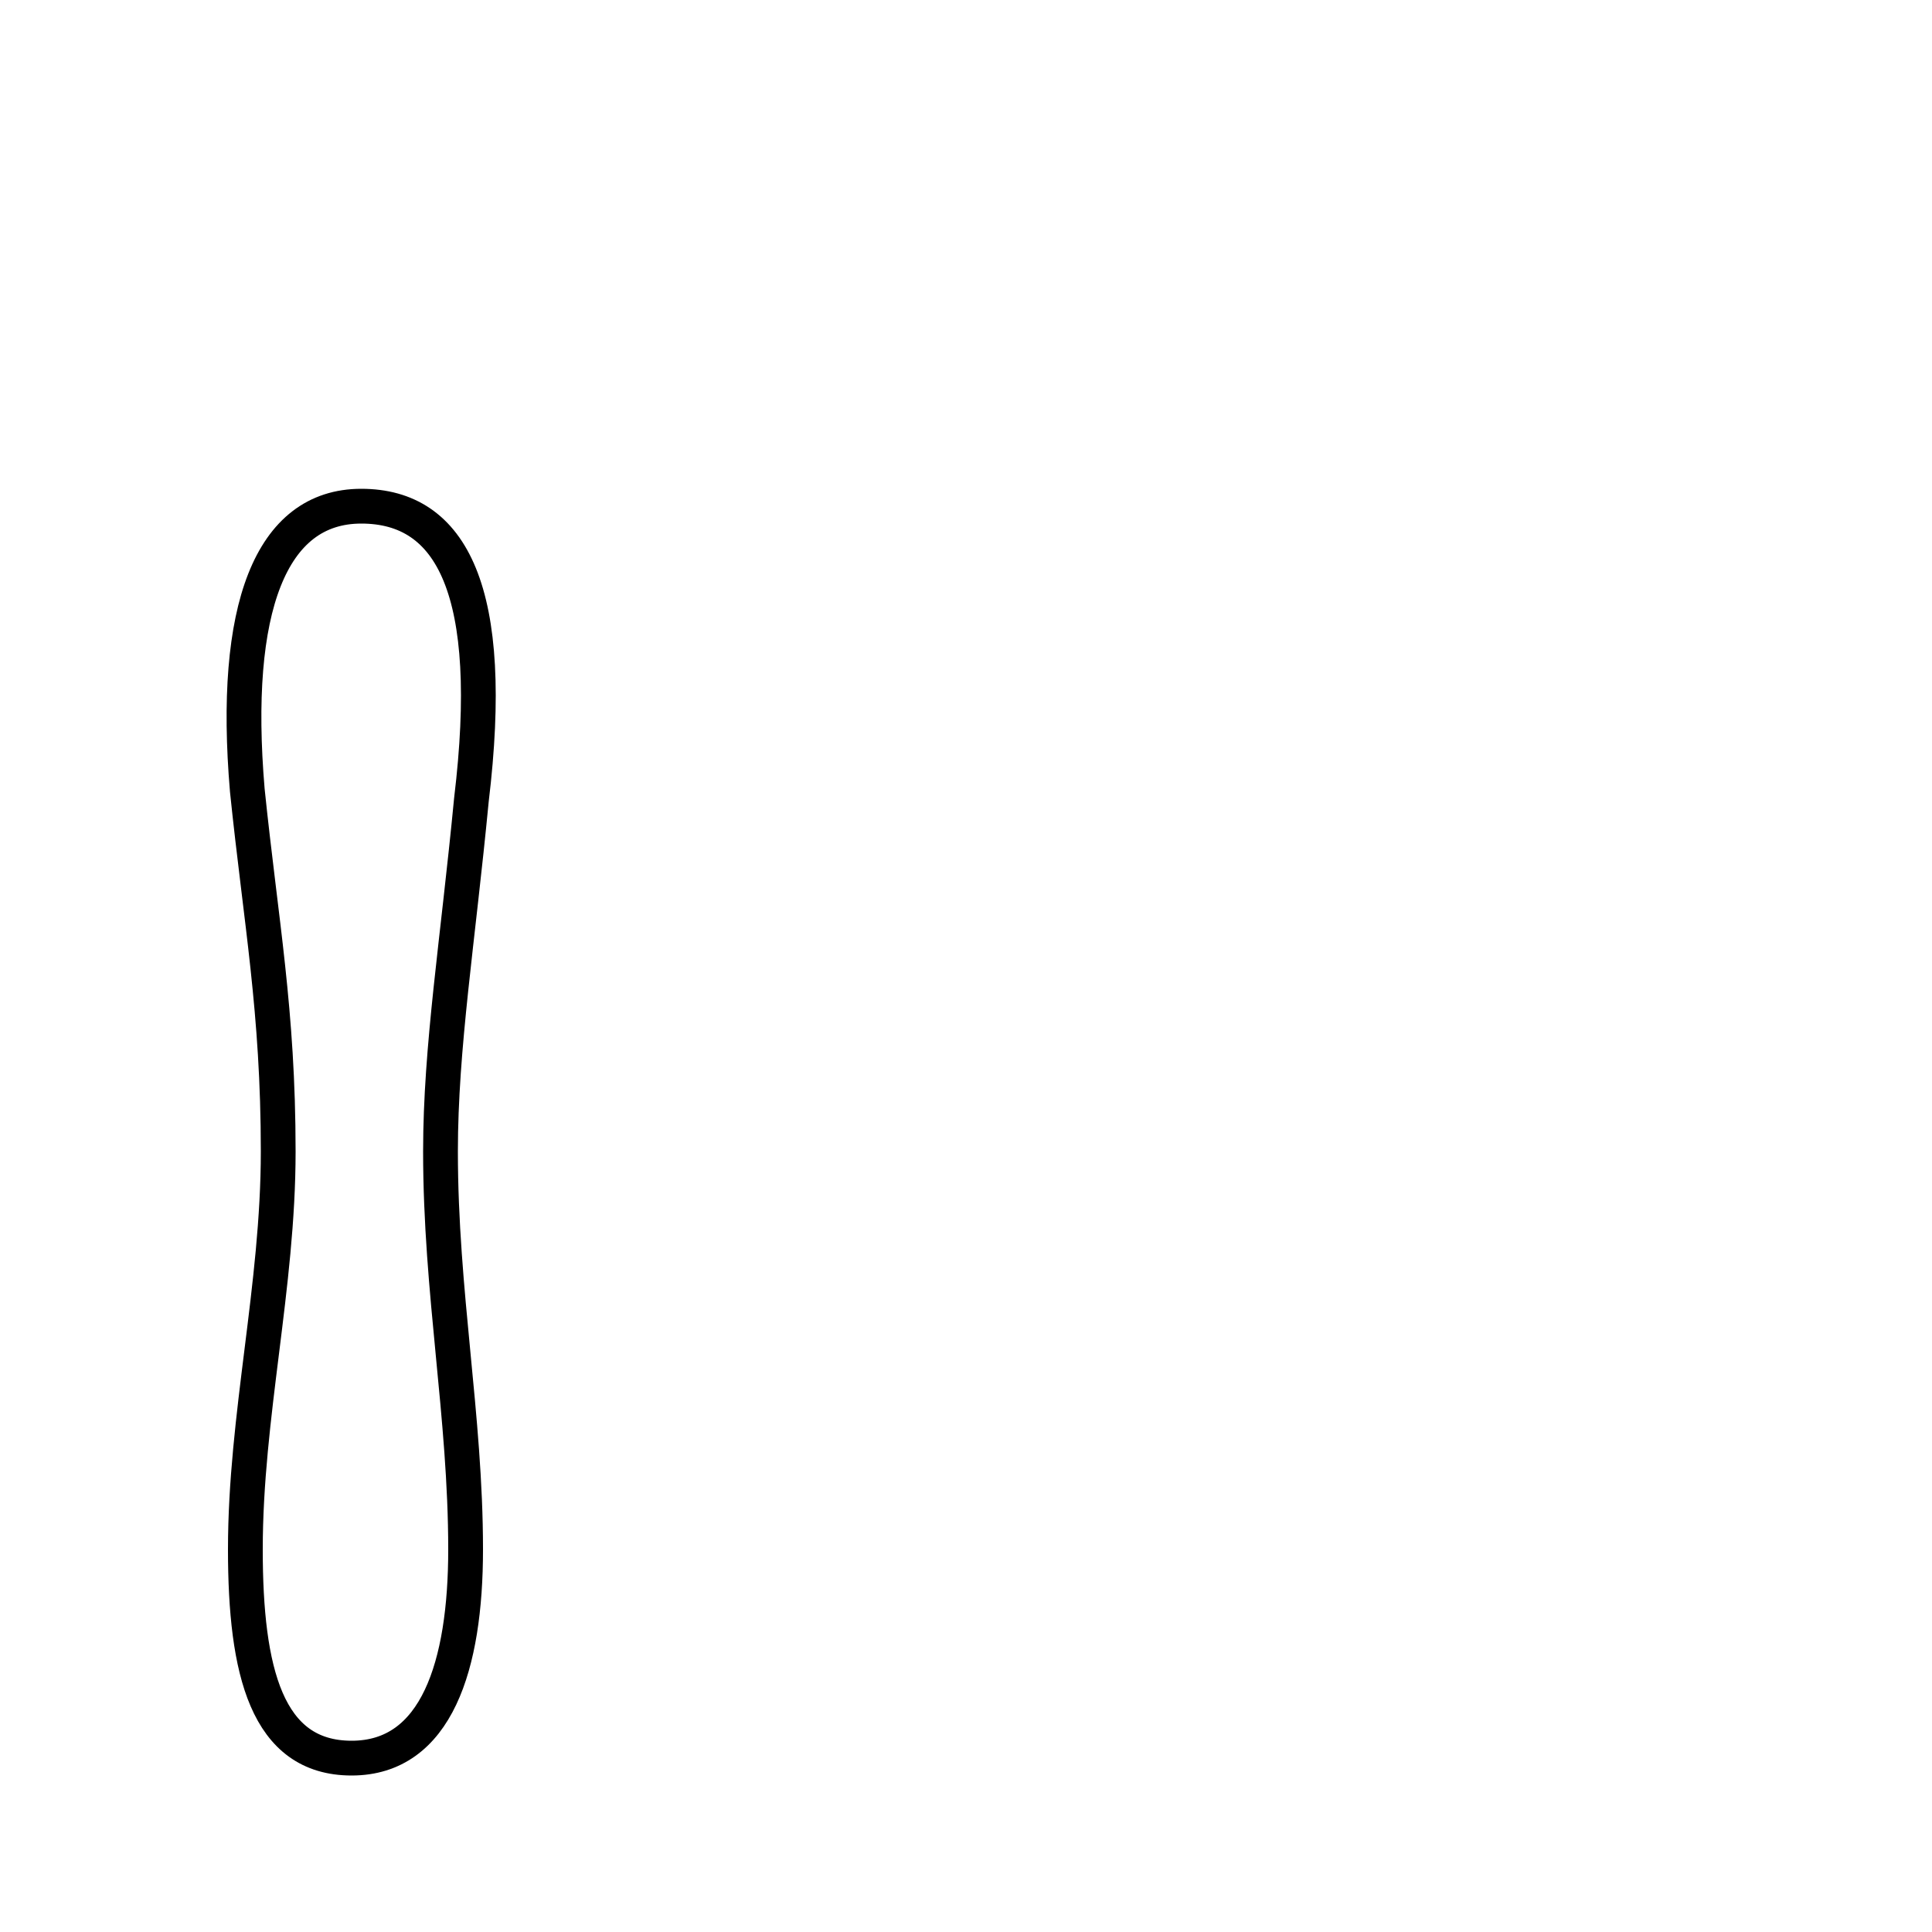
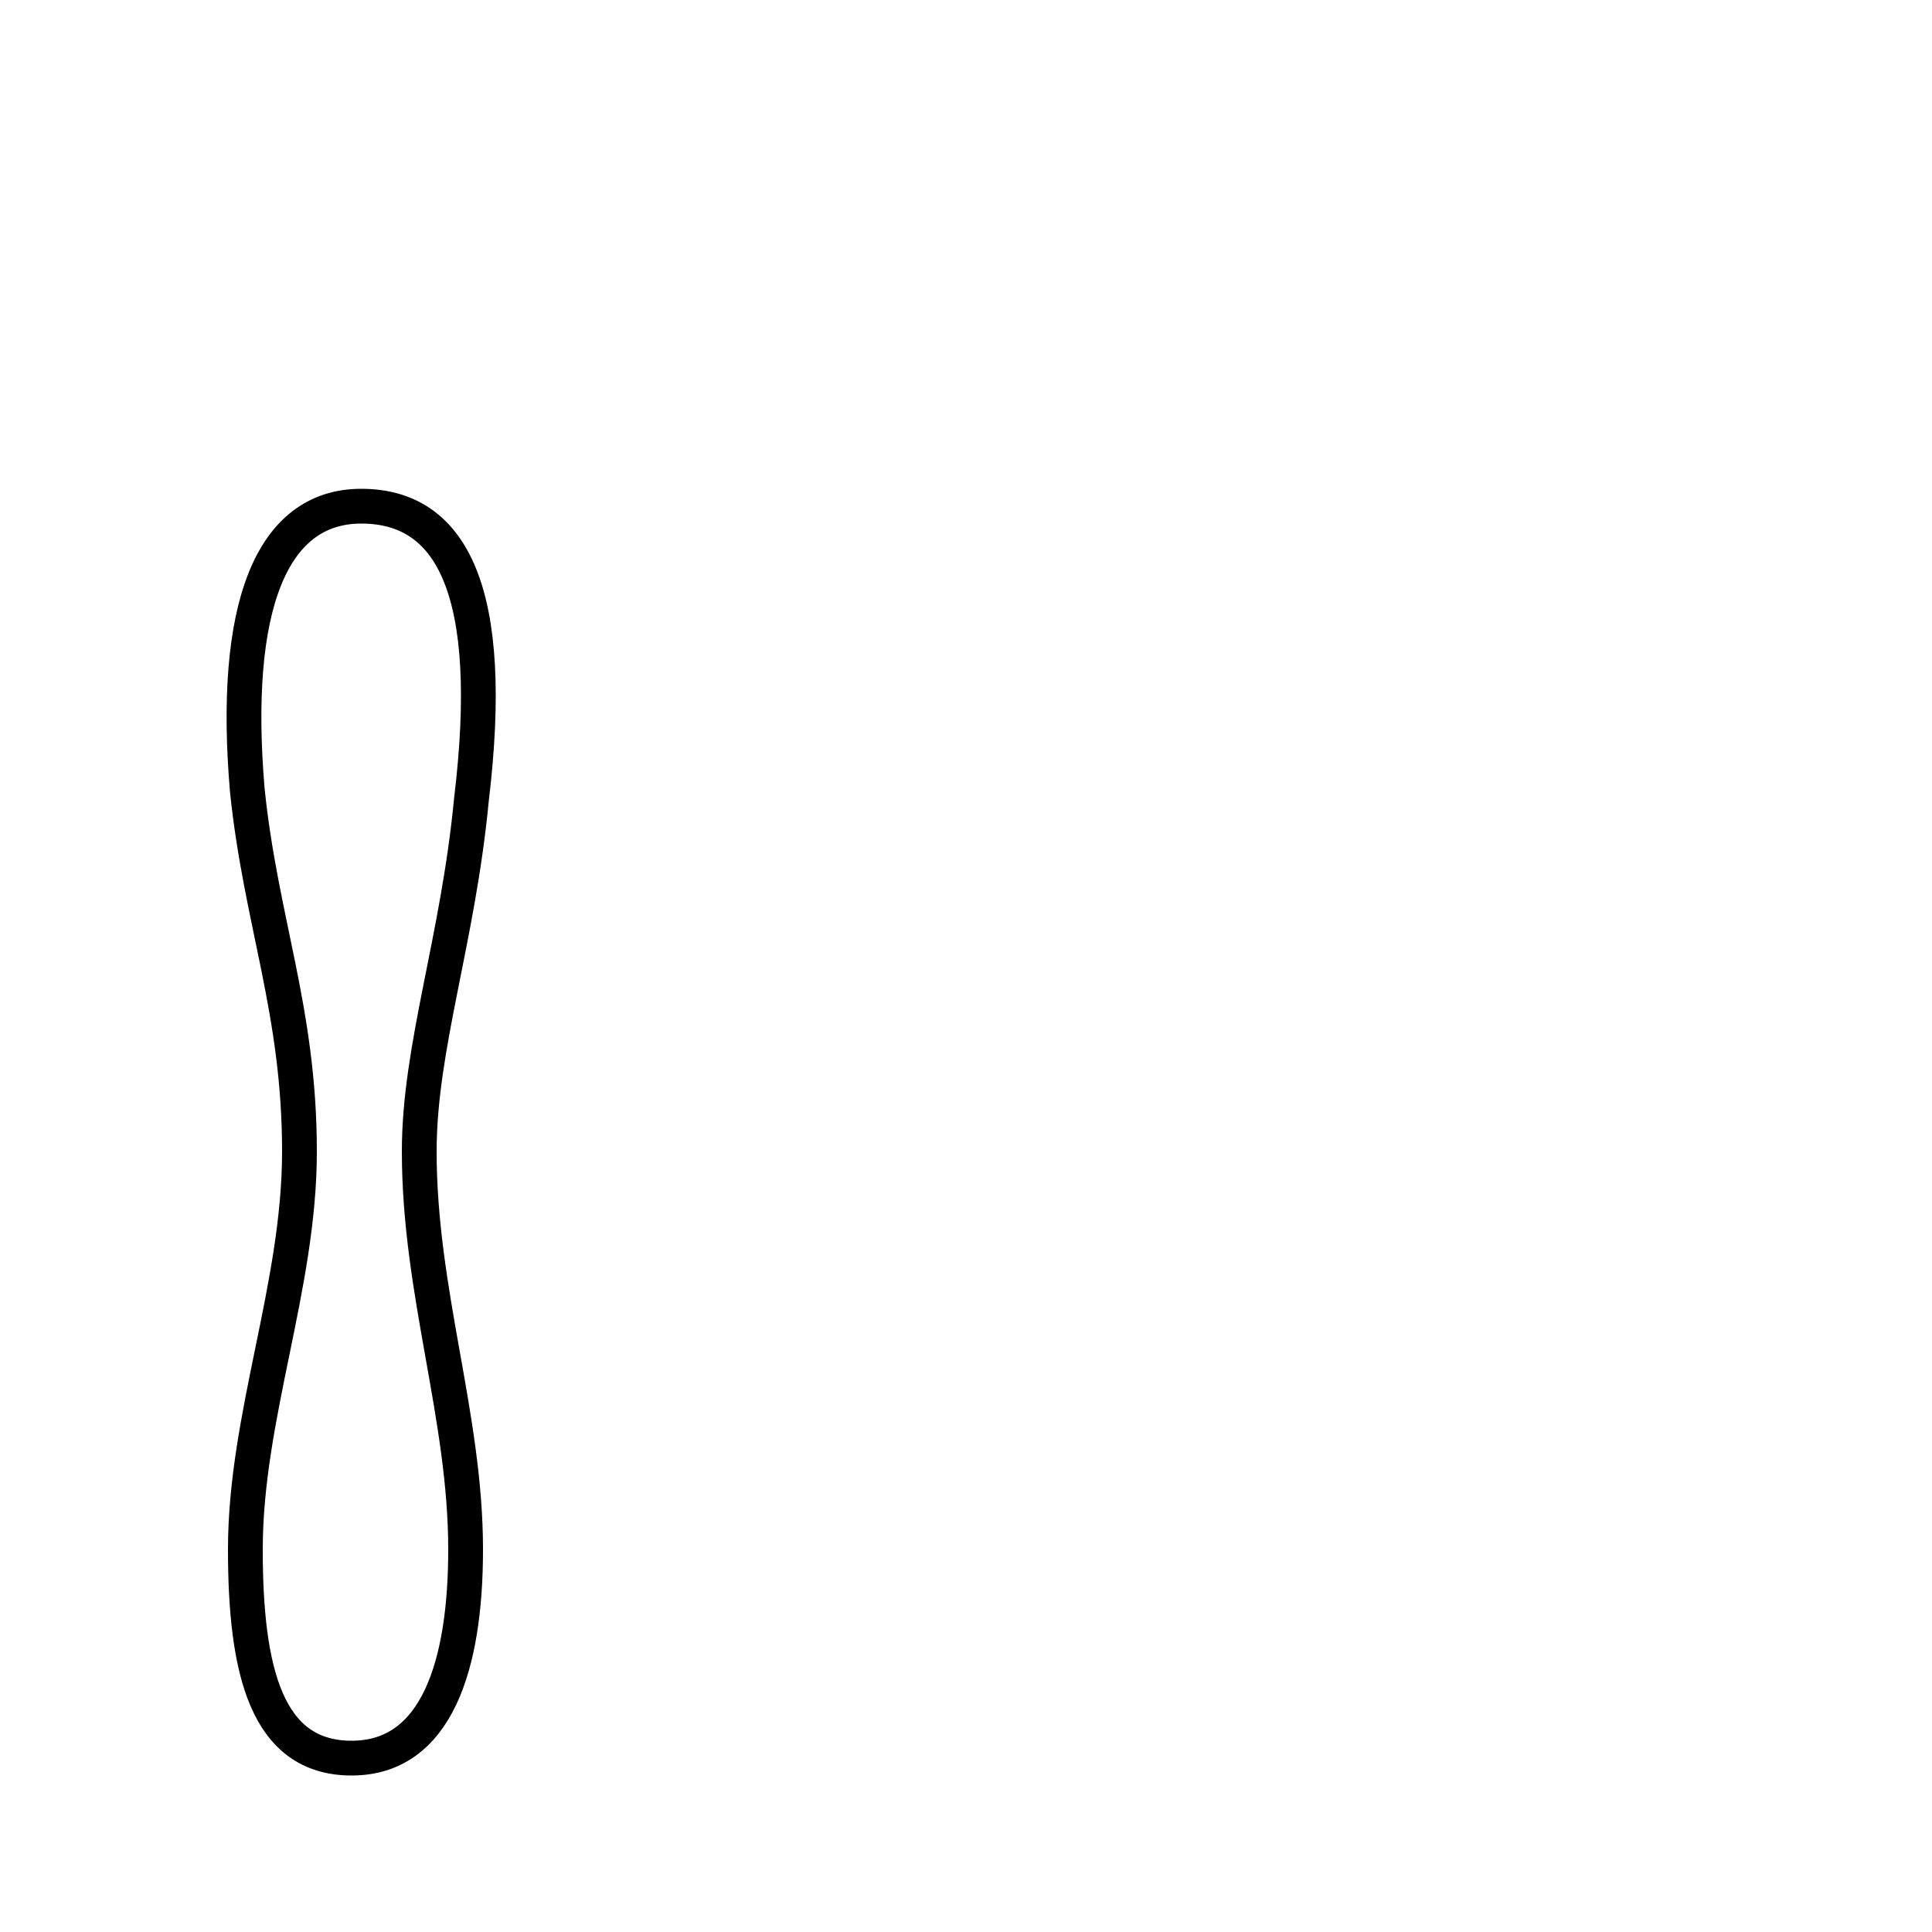
<svg xmlns="http://www.w3.org/2000/svg" width="10cm" height="10cm" viewBox="0 0 100 100">
  <rect width="100" height="100" fill="white" />
  <g fill="none" stroke="black" stroke-width="1.8" stroke-linecap="round" stroke-linejoin="round">
-     <path d="M 18.7 26.2              C 23.4 26.2 25.7 30.6 24.4 41.4              C 23.7 48.7 22.8 54.2 22.8 59.6              C 22.8 66.9 24.1 73.3 24.1 80.2              C 24.1 86.2 22.6 91 18.2 91              C 13.8 91 12.7 86.5 12.7 80.2              C 12.7 73.3 14.4 66.6 14.4 59.6              C 14.4 52.3 13.5 47.7 12.8 40.9              C 12 31.5 14 26.2 18.7 26.2 Z" />
+     <path d="M 18.7 26.2              C 23.4 26.2 25.7 30.6 24.4 41.4              C 23.7 48.7 21.7 54.2 21.7 59.6              C 21.7 66.9 24.1 73.3 24.1 80.2              C 24.1 86.2 22.6 91 18.2 91              C 13.8 91 12.7 86.5 12.7 80.2              C 12.7 73.3 15.5 66.6 15.5 59.6              C 15.5 52.3 13.5 47.7 12.8 40.9              C 12 31.5 14 26.2 18.7 26.2 Z" />
  </g>
</svg>
